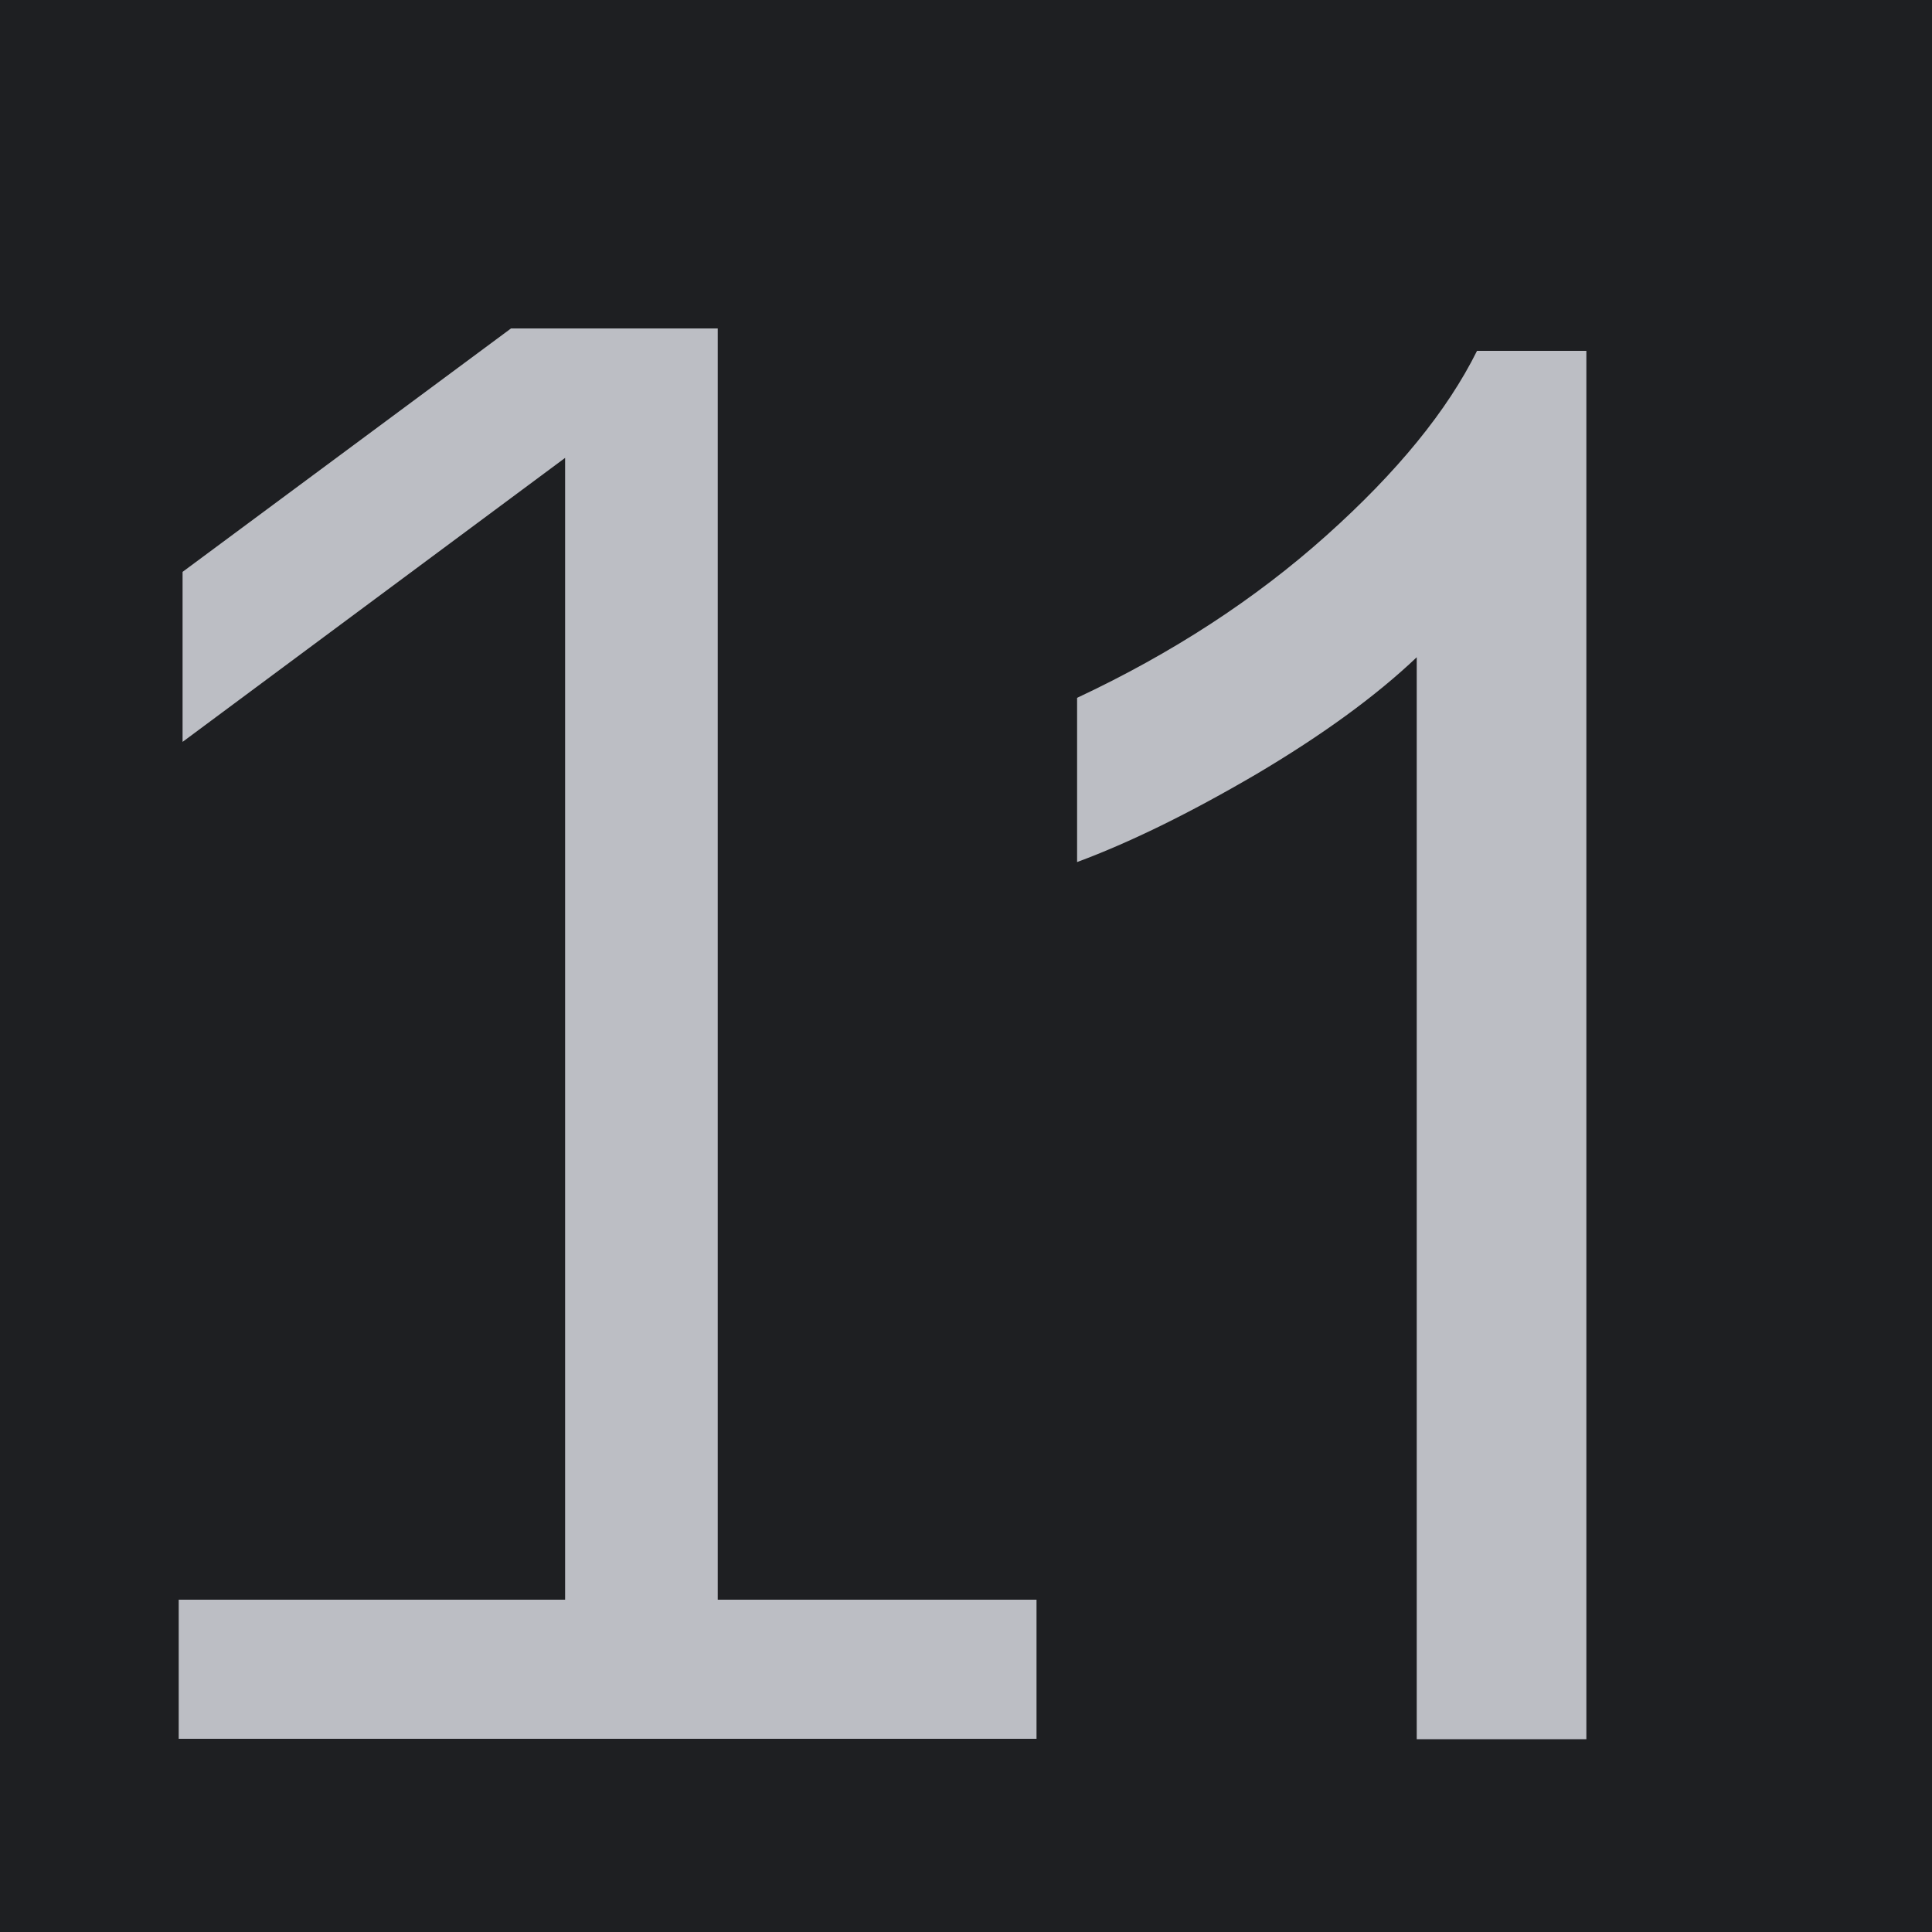
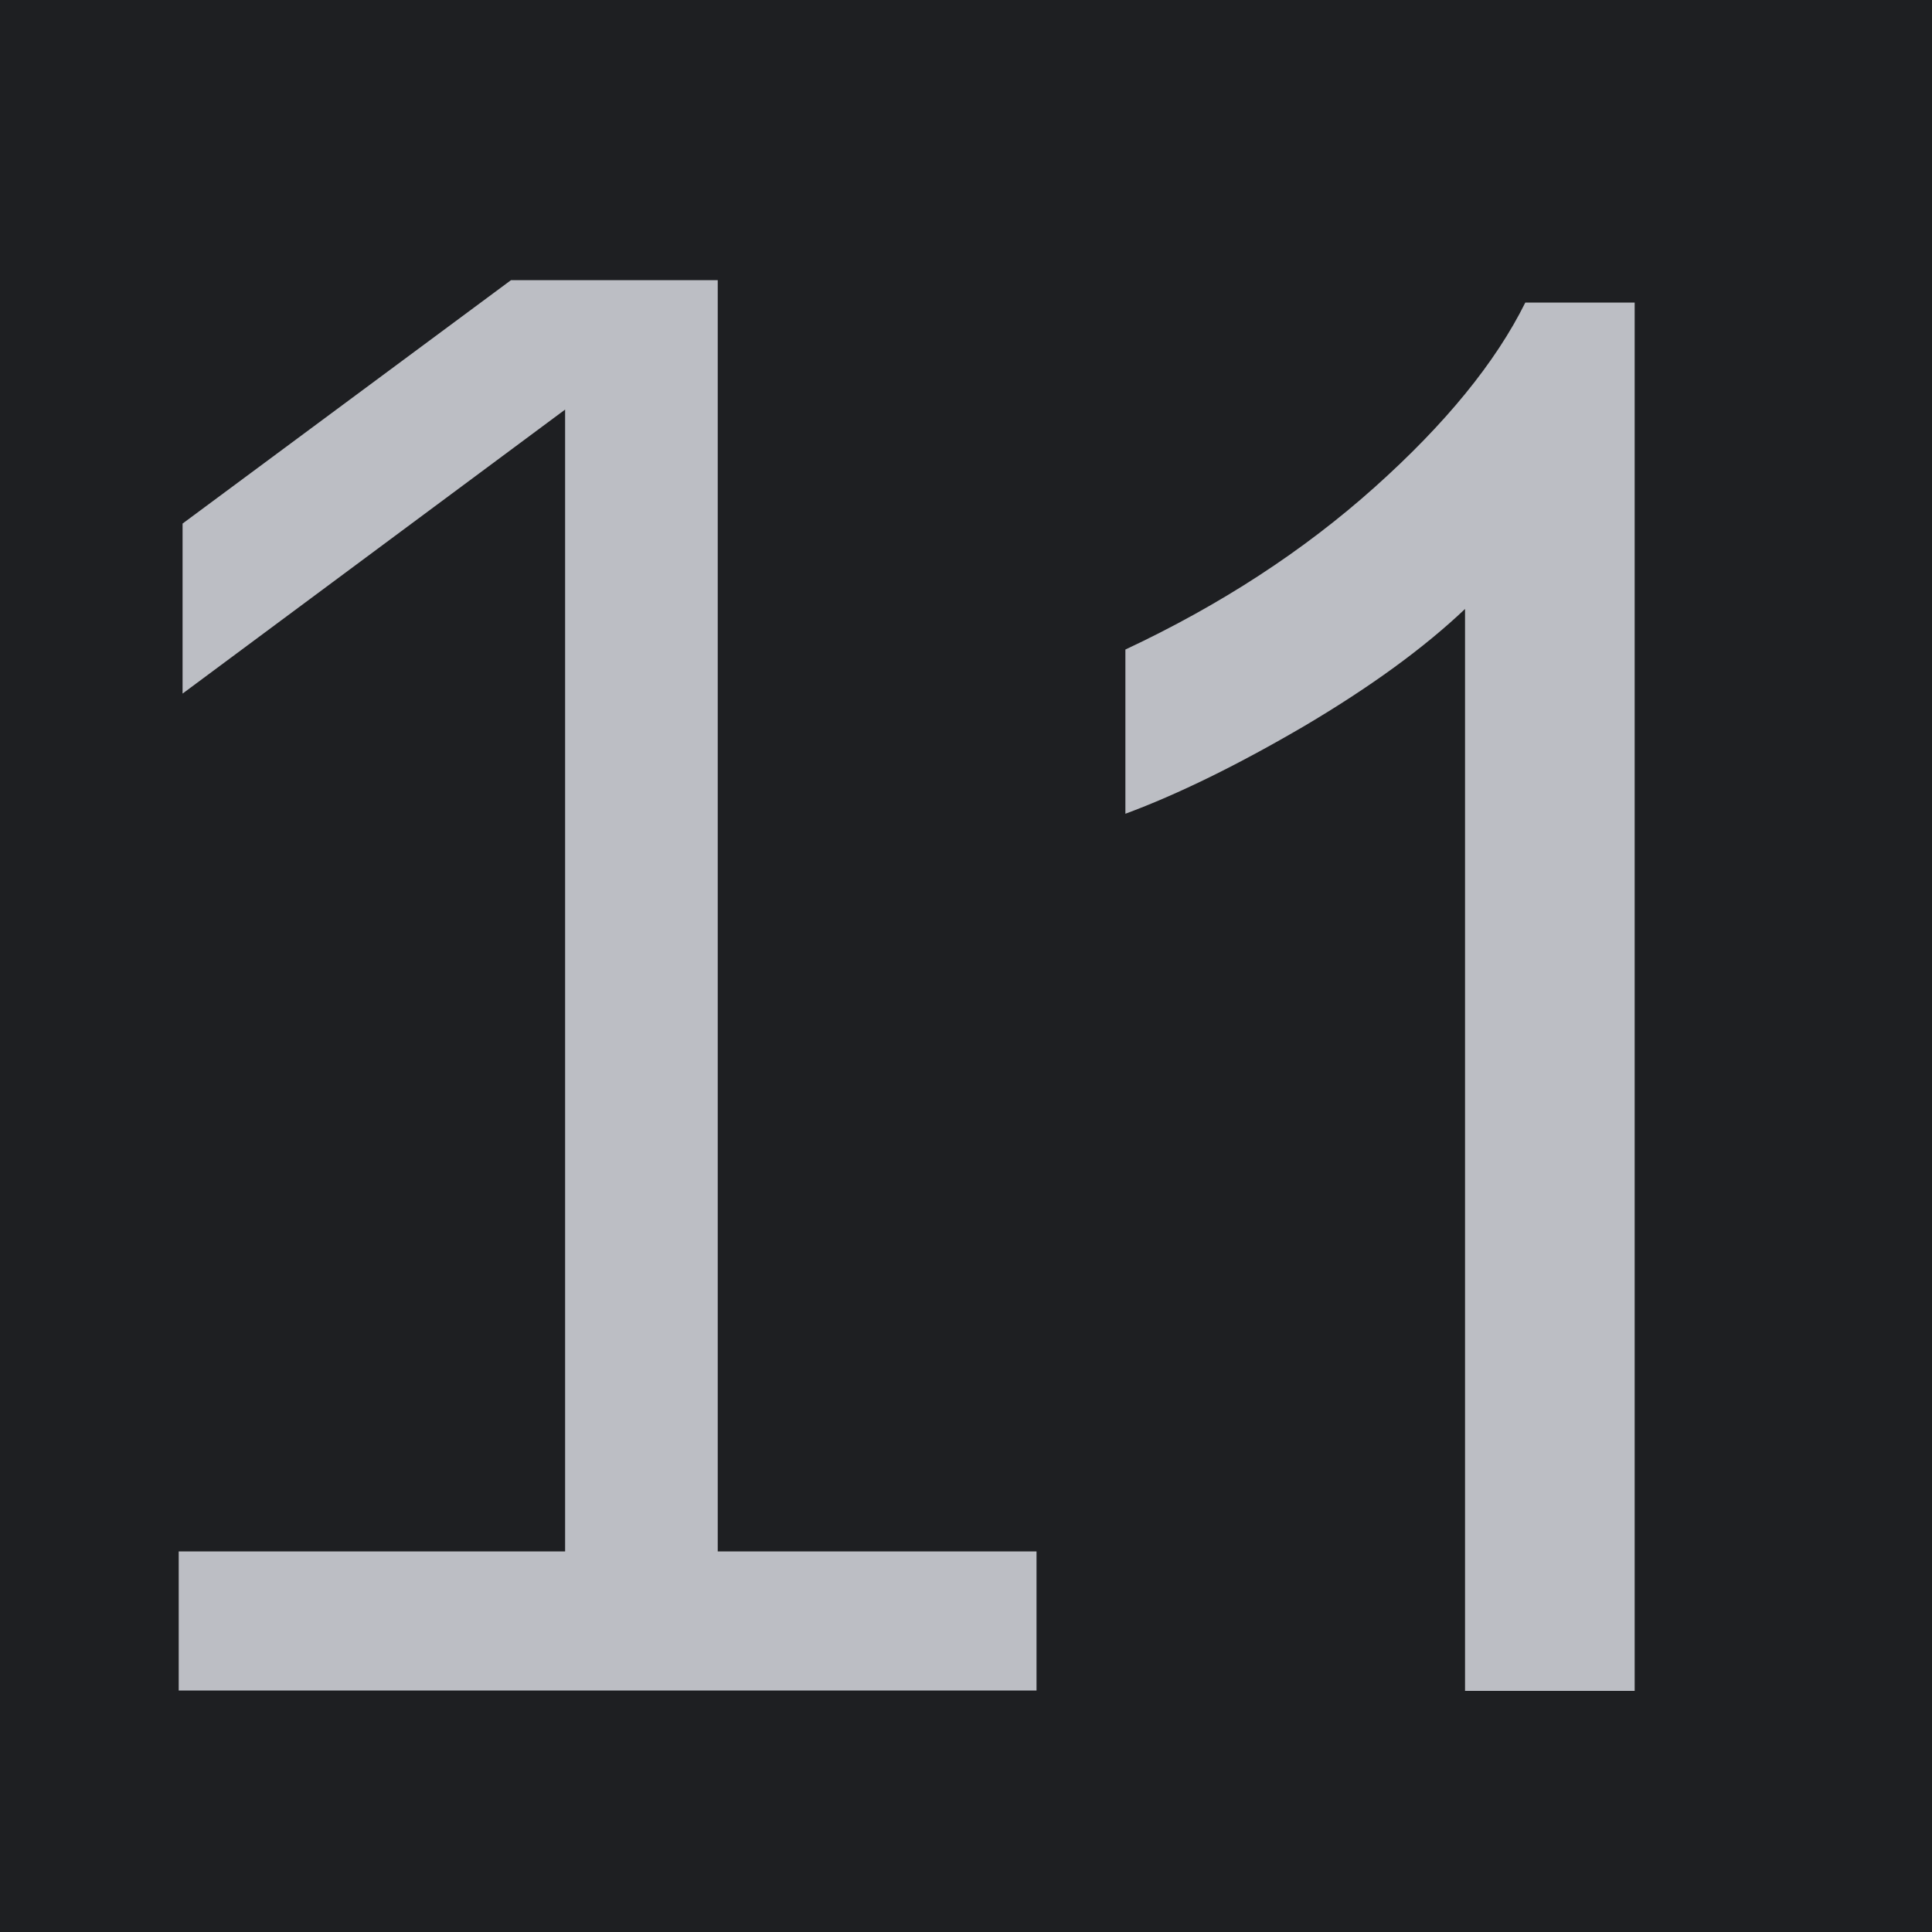
<svg xmlns="http://www.w3.org/2000/svg" width="40" height="40" viewBox="0 0 40 40">
  <rect width="40" height="40" fill="#1e1f22" />
  <g fill="#bcbec4">
-     <g transform="translate(3.7, -4.8) scale(0.8)">
+     <g transform="translate(3.7, -5.8) scale(0.8)">
      <path d="M0 51L0 47.40L10 47.40L10 17.85L0.10 25.20L0.10 20.80L8.60 14.50L13.95 14.50L13.95 47.40L22.20 47.40L22.20 51L0 51Z" />
    </g>
  </g>
  <g fill="#bcbec4">
-     <g transform="translate(22.3, -0.2) scale(0.8)">
+     <g transform="translate(23.3, -1.2) scale(0.8)">
      <path d="M13.18 45.26L8.79 45.26L8.79 17.26Q7.20 18.77 4.63 20.29Q2.05 21.80 0 22.56L0 18.31Q3.69 16.58 6.45 14.11Q9.20 11.65 10.35 9.33L13.18 9.33L13.18 45.26Z" />
    </g>
  </g>
</svg>
